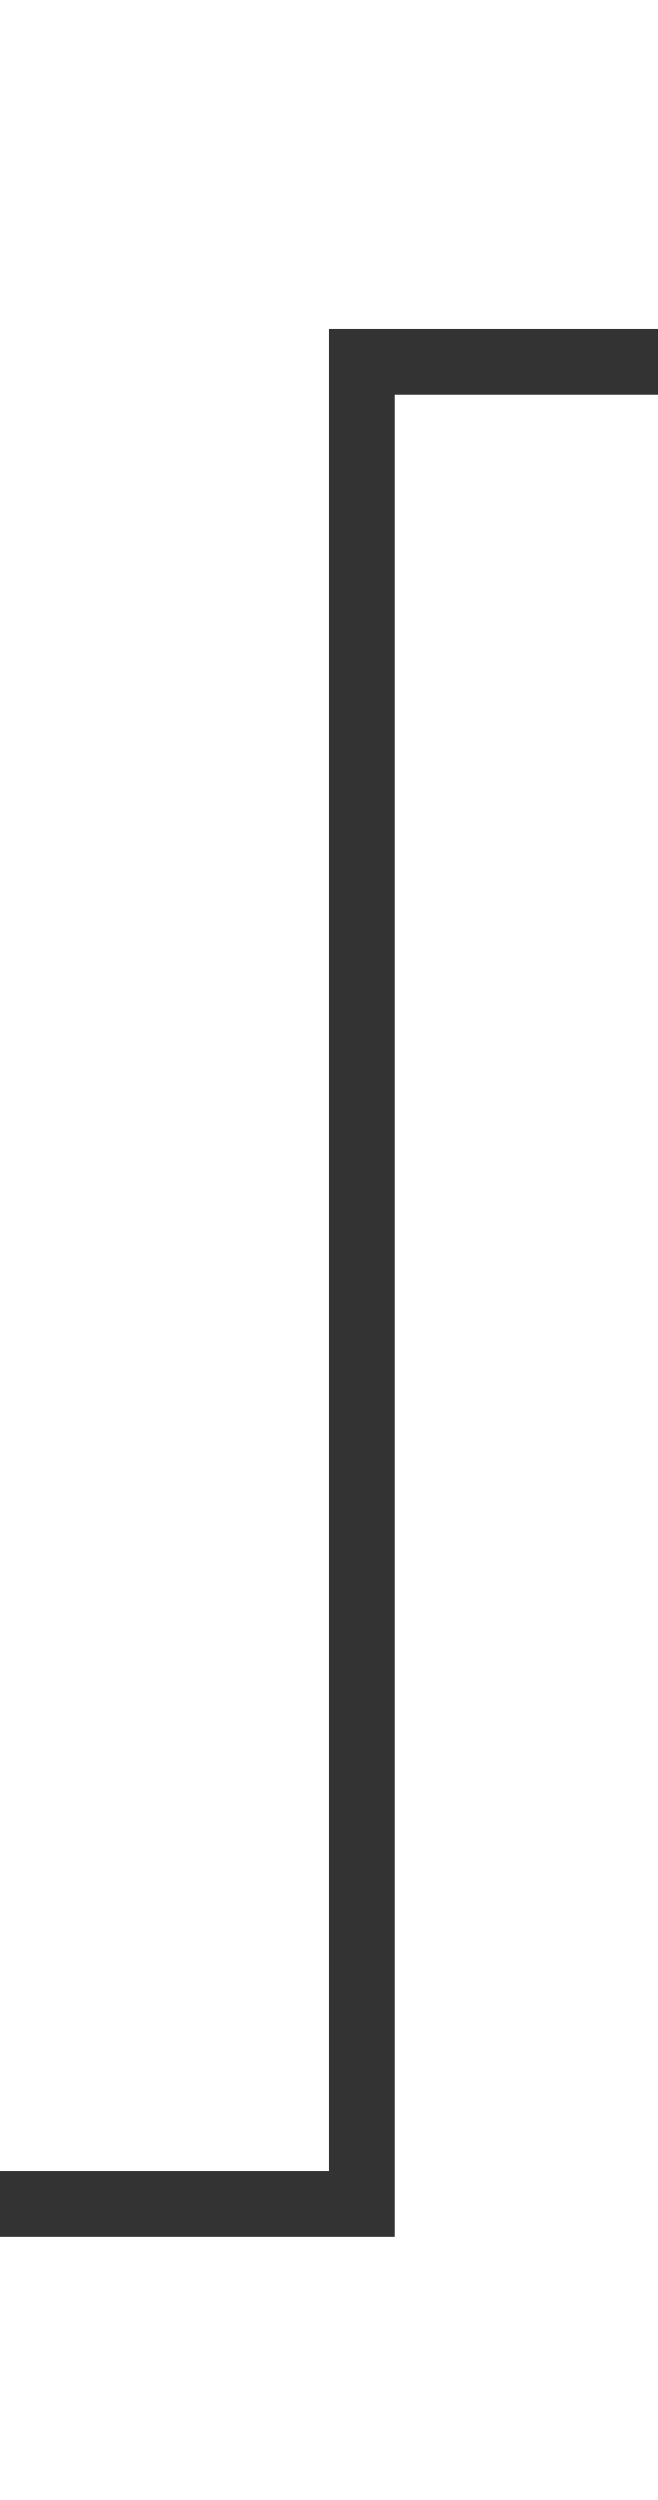
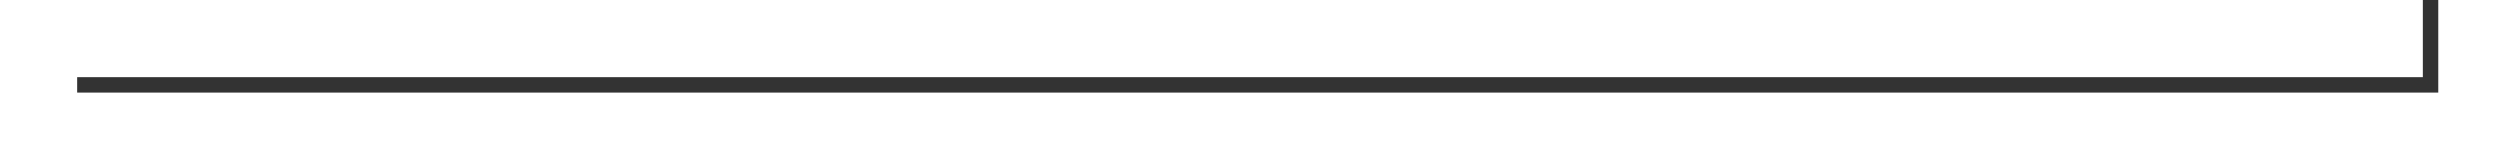
- <svg xmlns="http://www.w3.org/2000/svg" version="1.1" width="10px" height="38px" preserveAspectRatio="xMidYMin meet" viewBox="392 136  8 38">
-   <path d="M 295 169.5  L 396.5 169.5  L 396.5 141.5  L 436.5 141.5  " stroke-width="1" stroke="#333333" fill="none" />
-   <path d="M 431.446 136.854  L 436.093 141.5  L 431.446 146.146  L 432.154 146.854  L 437.154 141.854  L 437.507 141.5  L 437.154 141.146  L 432.154 136.146  L 431.446 136.854  Z " fill-rule="nonzero" fill="#333333" stroke="none" />
+ <svg xmlns="http://www.w3.org/2000/svg" version="1.1" width="162px" height="10px" preserveAspectRatio="xMinYMid meet" viewBox="704 204  162 8">
+   <path d="M 709.5 208  L 709.5 208.5  L 861.5 208.5  L 861.5 136.5  L 900.5 136.5  " stroke-width="1" stroke="#333333" fill="none" />
+   <path d="M 895.446 131.854  L 900.093 136.5  L 895.446 141.146  L 896.154 141.854  L 901.154 136.854  L 901.507 136.5  L 901.154 136.146  L 896.154 131.146  L 895.446 131.854  Z " fill-rule="nonzero" fill="#333333" stroke="none" />
</svg>
